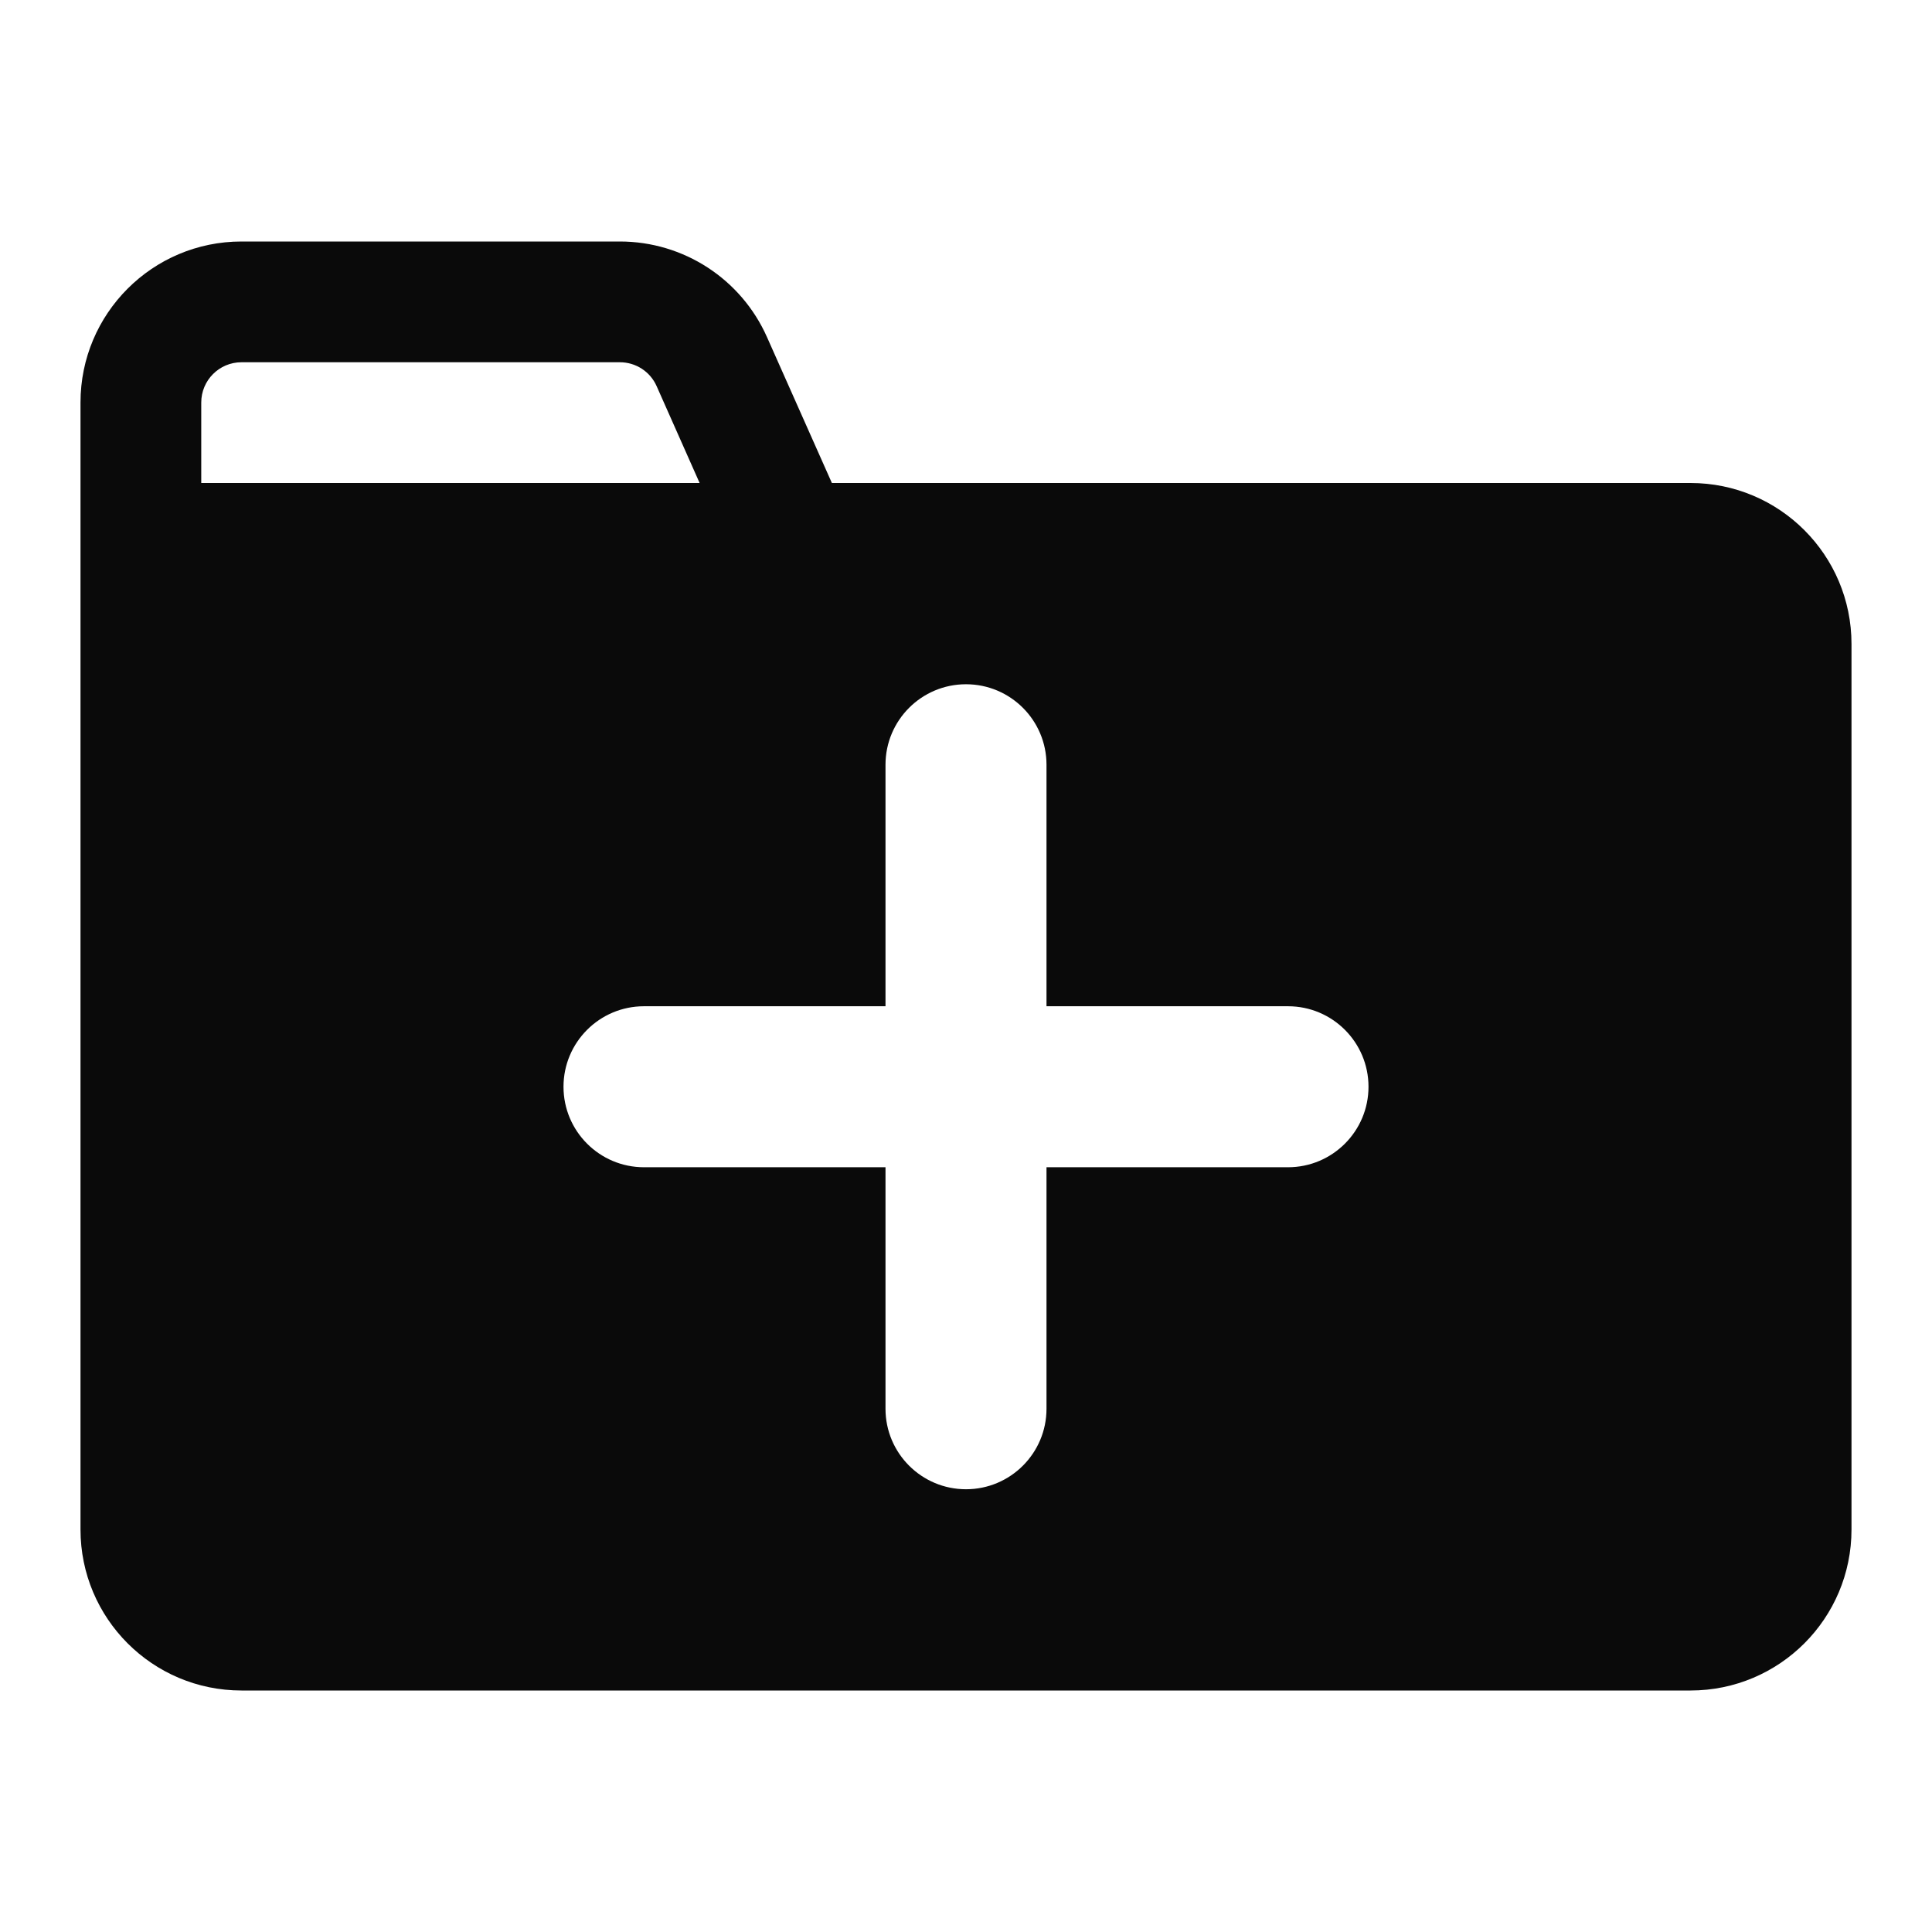
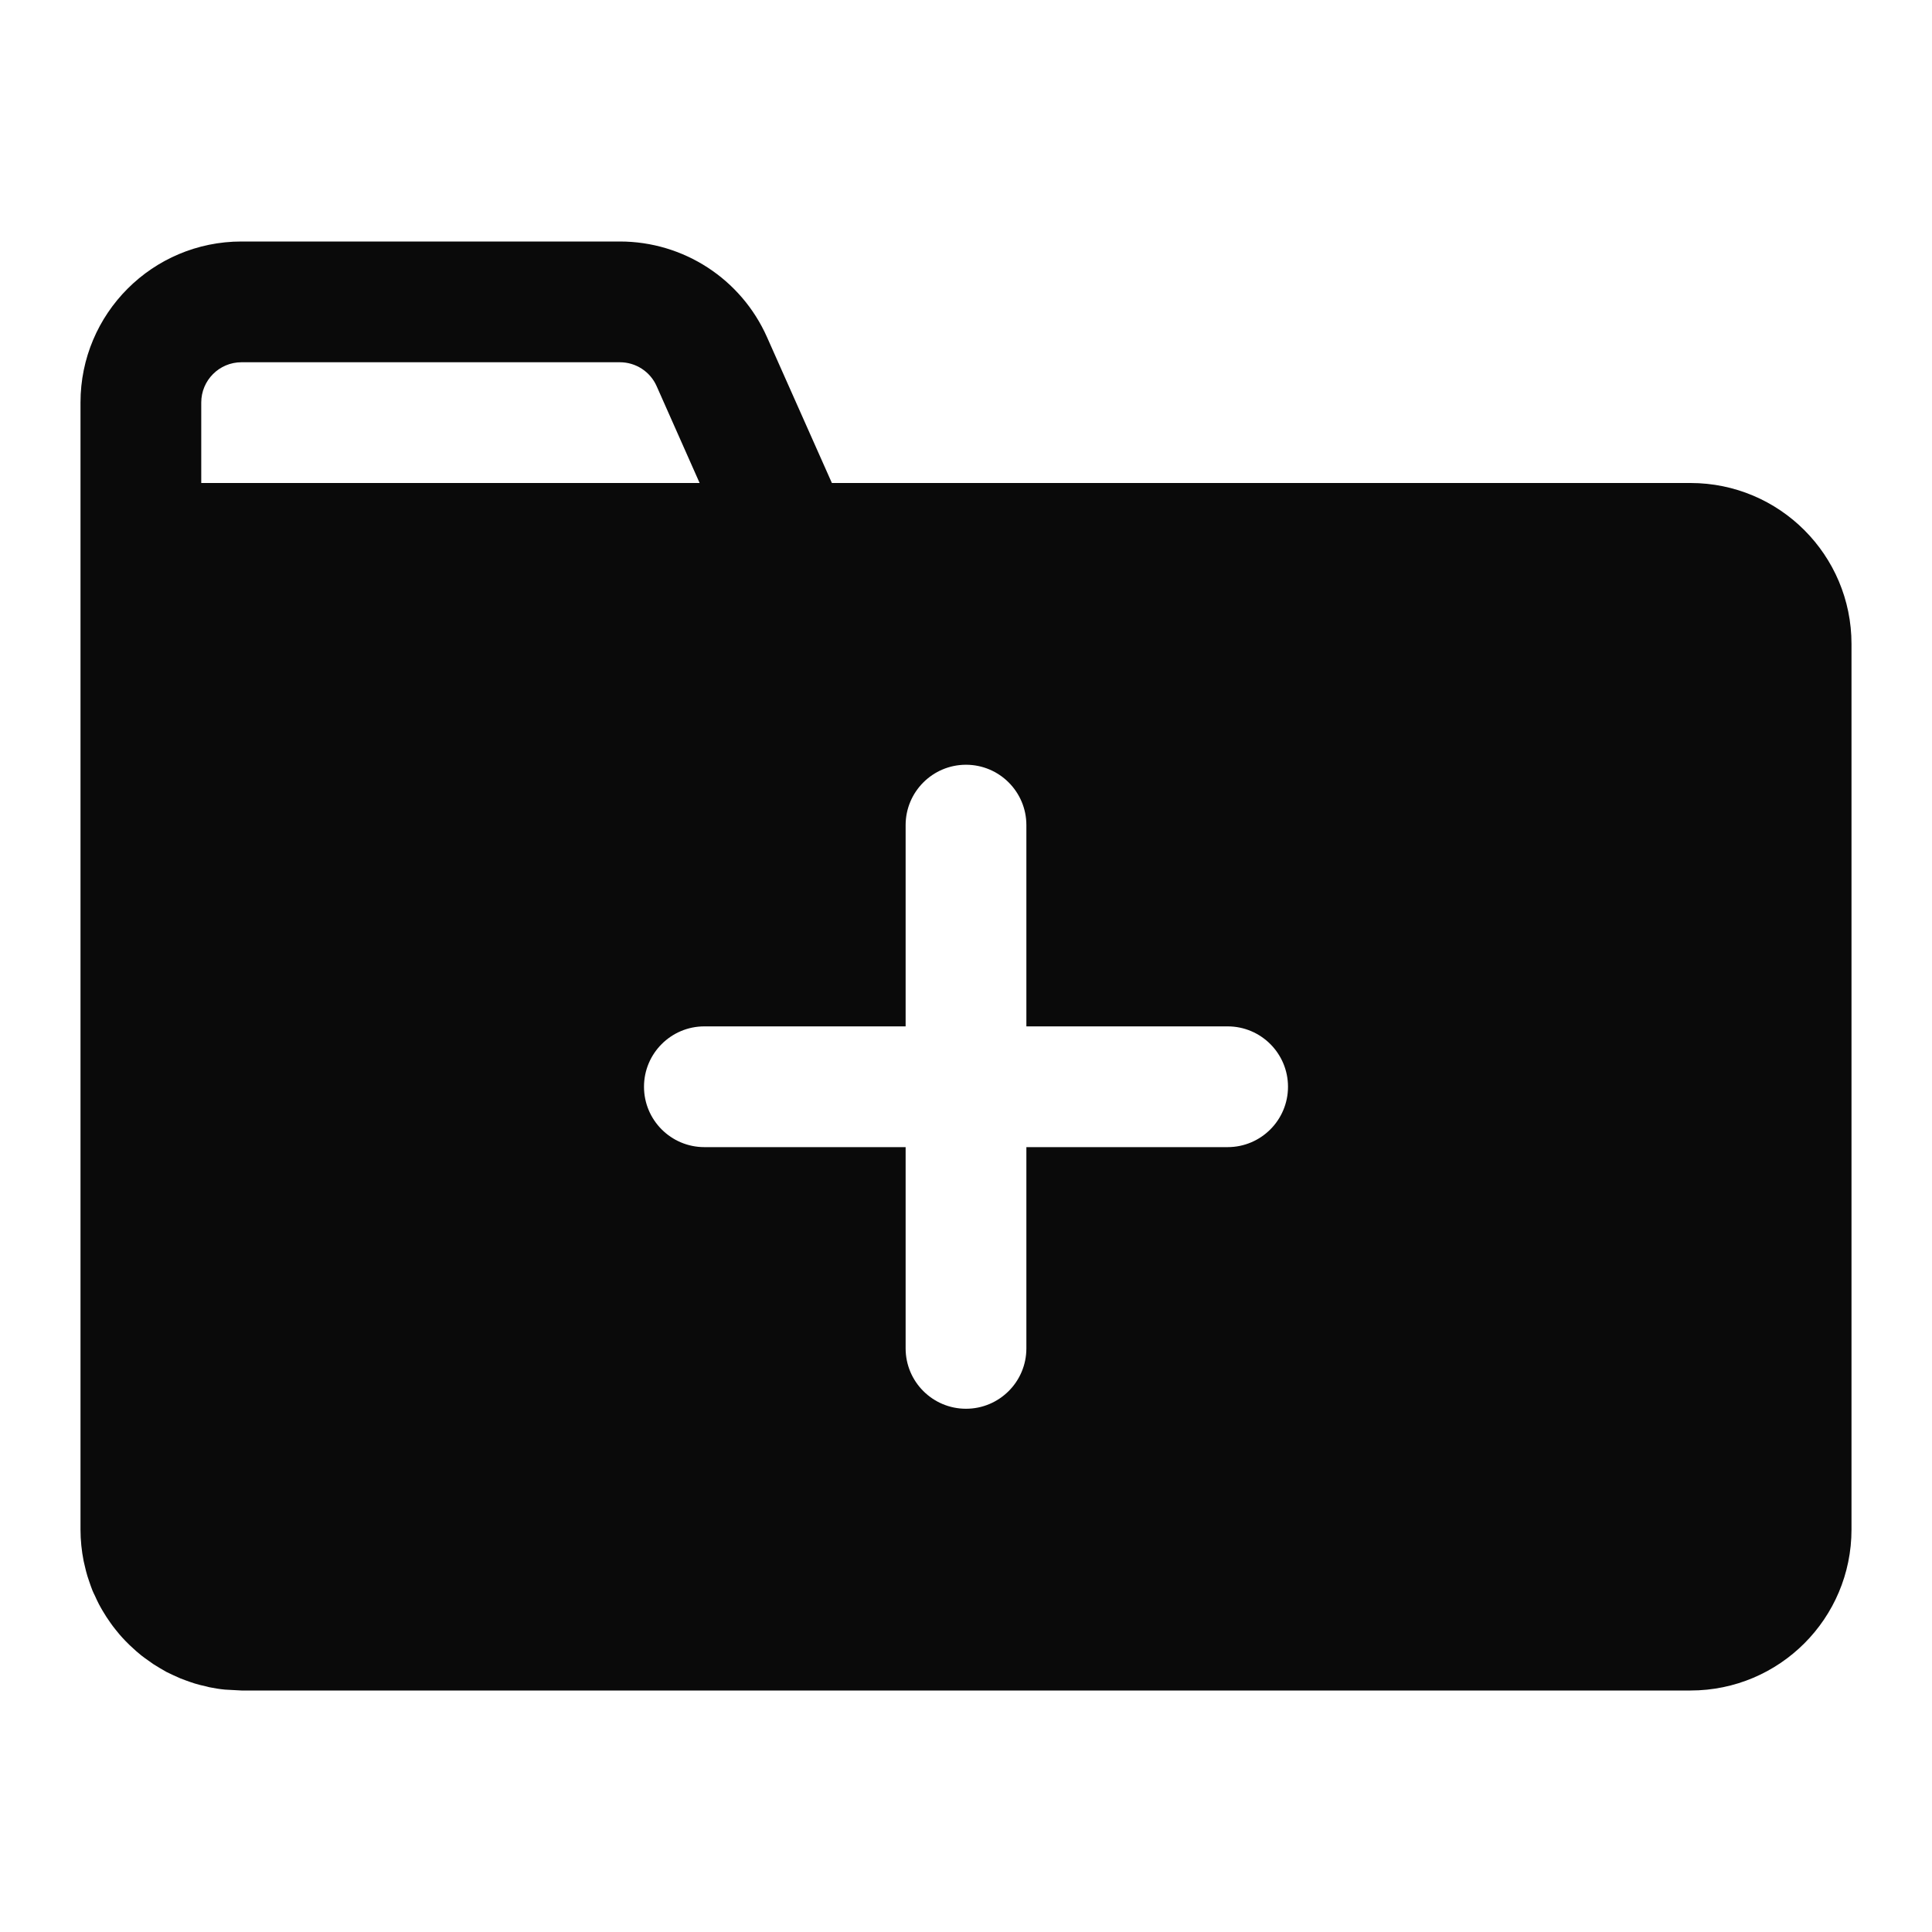
<svg xmlns="http://www.w3.org/2000/svg" width="24" height="24" viewBox="0 0 24 24" fill="none">
-   <path fill-rule="evenodd" clip-rule="evenodd" d="M7.7 3C8.491 3 9.207 3.465 9.528 4.188L10.334 6H21C22.105 6 23 6.895 23 8V19C23 20.105 22.105 21 21 21H3C1.895 21 1 20.105 1 19V5C1 3.895 1.895 3 3 3H7.7ZM12 8.5C11.448 8.5 11 8.948 11 9.5V12.5H8C7.448 12.5 7 12.948 7 13.5C7 14.052 7.448 14.5 8 14.5H11V17.5C11 18.052 11.448 18.5 12 18.5C12.552 18.5 13 18.052 13 17.5V14.5H16C16.552 14.5 17 14.052 17 13.5C17 12.948 16.552 12.5 16 12.5H13V9.5C13 8.948 12.552 8.5 12 8.5ZM3 4.5C2.724 4.5 2.5 4.724 2.5 5V6H8.691L8.157 4.797C8.077 4.616 7.898 4.5 7.7 4.5H3Z" fill="#0A0A0A" />
+   <path fill-rule="evenodd" clip-rule="evenodd" d="M7.7 3C8.491 3 9.207 3.465 9.528 4.188L10.334 6H21C22.105 6 23 6.895 23 8V19C23 20.105 22.105 21 21 21H3L2.796 20.989C2.729 20.983 2.663 20.972 2.599 20.959C2.586 20.956 2.573 20.952 2.561 20.949C2.513 20.939 2.465 20.927 2.419 20.913C2.386 20.903 2.354 20.891 2.322 20.88C2.295 20.87 2.269 20.86 2.242 20.85C2.213 20.837 2.184 20.824 2.155 20.811C2.126 20.797 2.097 20.784 2.069 20.77C2.043 20.756 2.017 20.74 1.991 20.725C1.963 20.708 1.934 20.691 1.906 20.673C1.883 20.657 1.86 20.64 1.837 20.624C1.809 20.604 1.781 20.585 1.755 20.564C1.734 20.547 1.714 20.529 1.693 20.512C1.665 20.487 1.637 20.462 1.61 20.436C1.593 20.419 1.576 20.402 1.559 20.385C1.533 20.358 1.508 20.331 1.484 20.303C1.467 20.283 1.451 20.263 1.435 20.243C1.412 20.215 1.39 20.185 1.369 20.155C1.353 20.133 1.337 20.109 1.322 20.086C1.305 20.059 1.288 20.032 1.272 20.005C1.258 19.979 1.242 19.954 1.229 19.928C1.211 19.894 1.195 19.858 1.179 19.823C1.169 19.802 1.158 19.781 1.149 19.759C1.134 19.722 1.122 19.685 1.109 19.648C1.102 19.625 1.093 19.602 1.086 19.579C1.074 19.539 1.063 19.497 1.054 19.456C1.049 19.435 1.043 19.413 1.039 19.392C1.014 19.265 1 19.134 1 19V5C1 3.895 1.895 3 3 3H7.7ZM12 9.5C11.586 9.5 11.25 9.836 11.25 10.25V12.75H8.75C8.336 12.75 8 13.086 8 13.5C8 13.914 8.336 14.25 8.75 14.25H11.25V16.75C11.25 17.164 11.586 17.5 12 17.5C12.414 17.5 12.75 17.164 12.75 16.75V14.25H15.25C15.664 14.25 16 13.914 16 13.5C16 13.086 15.664 12.75 15.25 12.75H12.75V10.25C12.75 9.836 12.414 9.5 12 9.5ZM3 4.5C2.724 4.5 2.5 4.724 2.5 5V6H8.691L8.157 4.797C8.077 4.616 7.898 4.5 7.7 4.5H3Z" fill="#0A0A0A" />
</svg>
